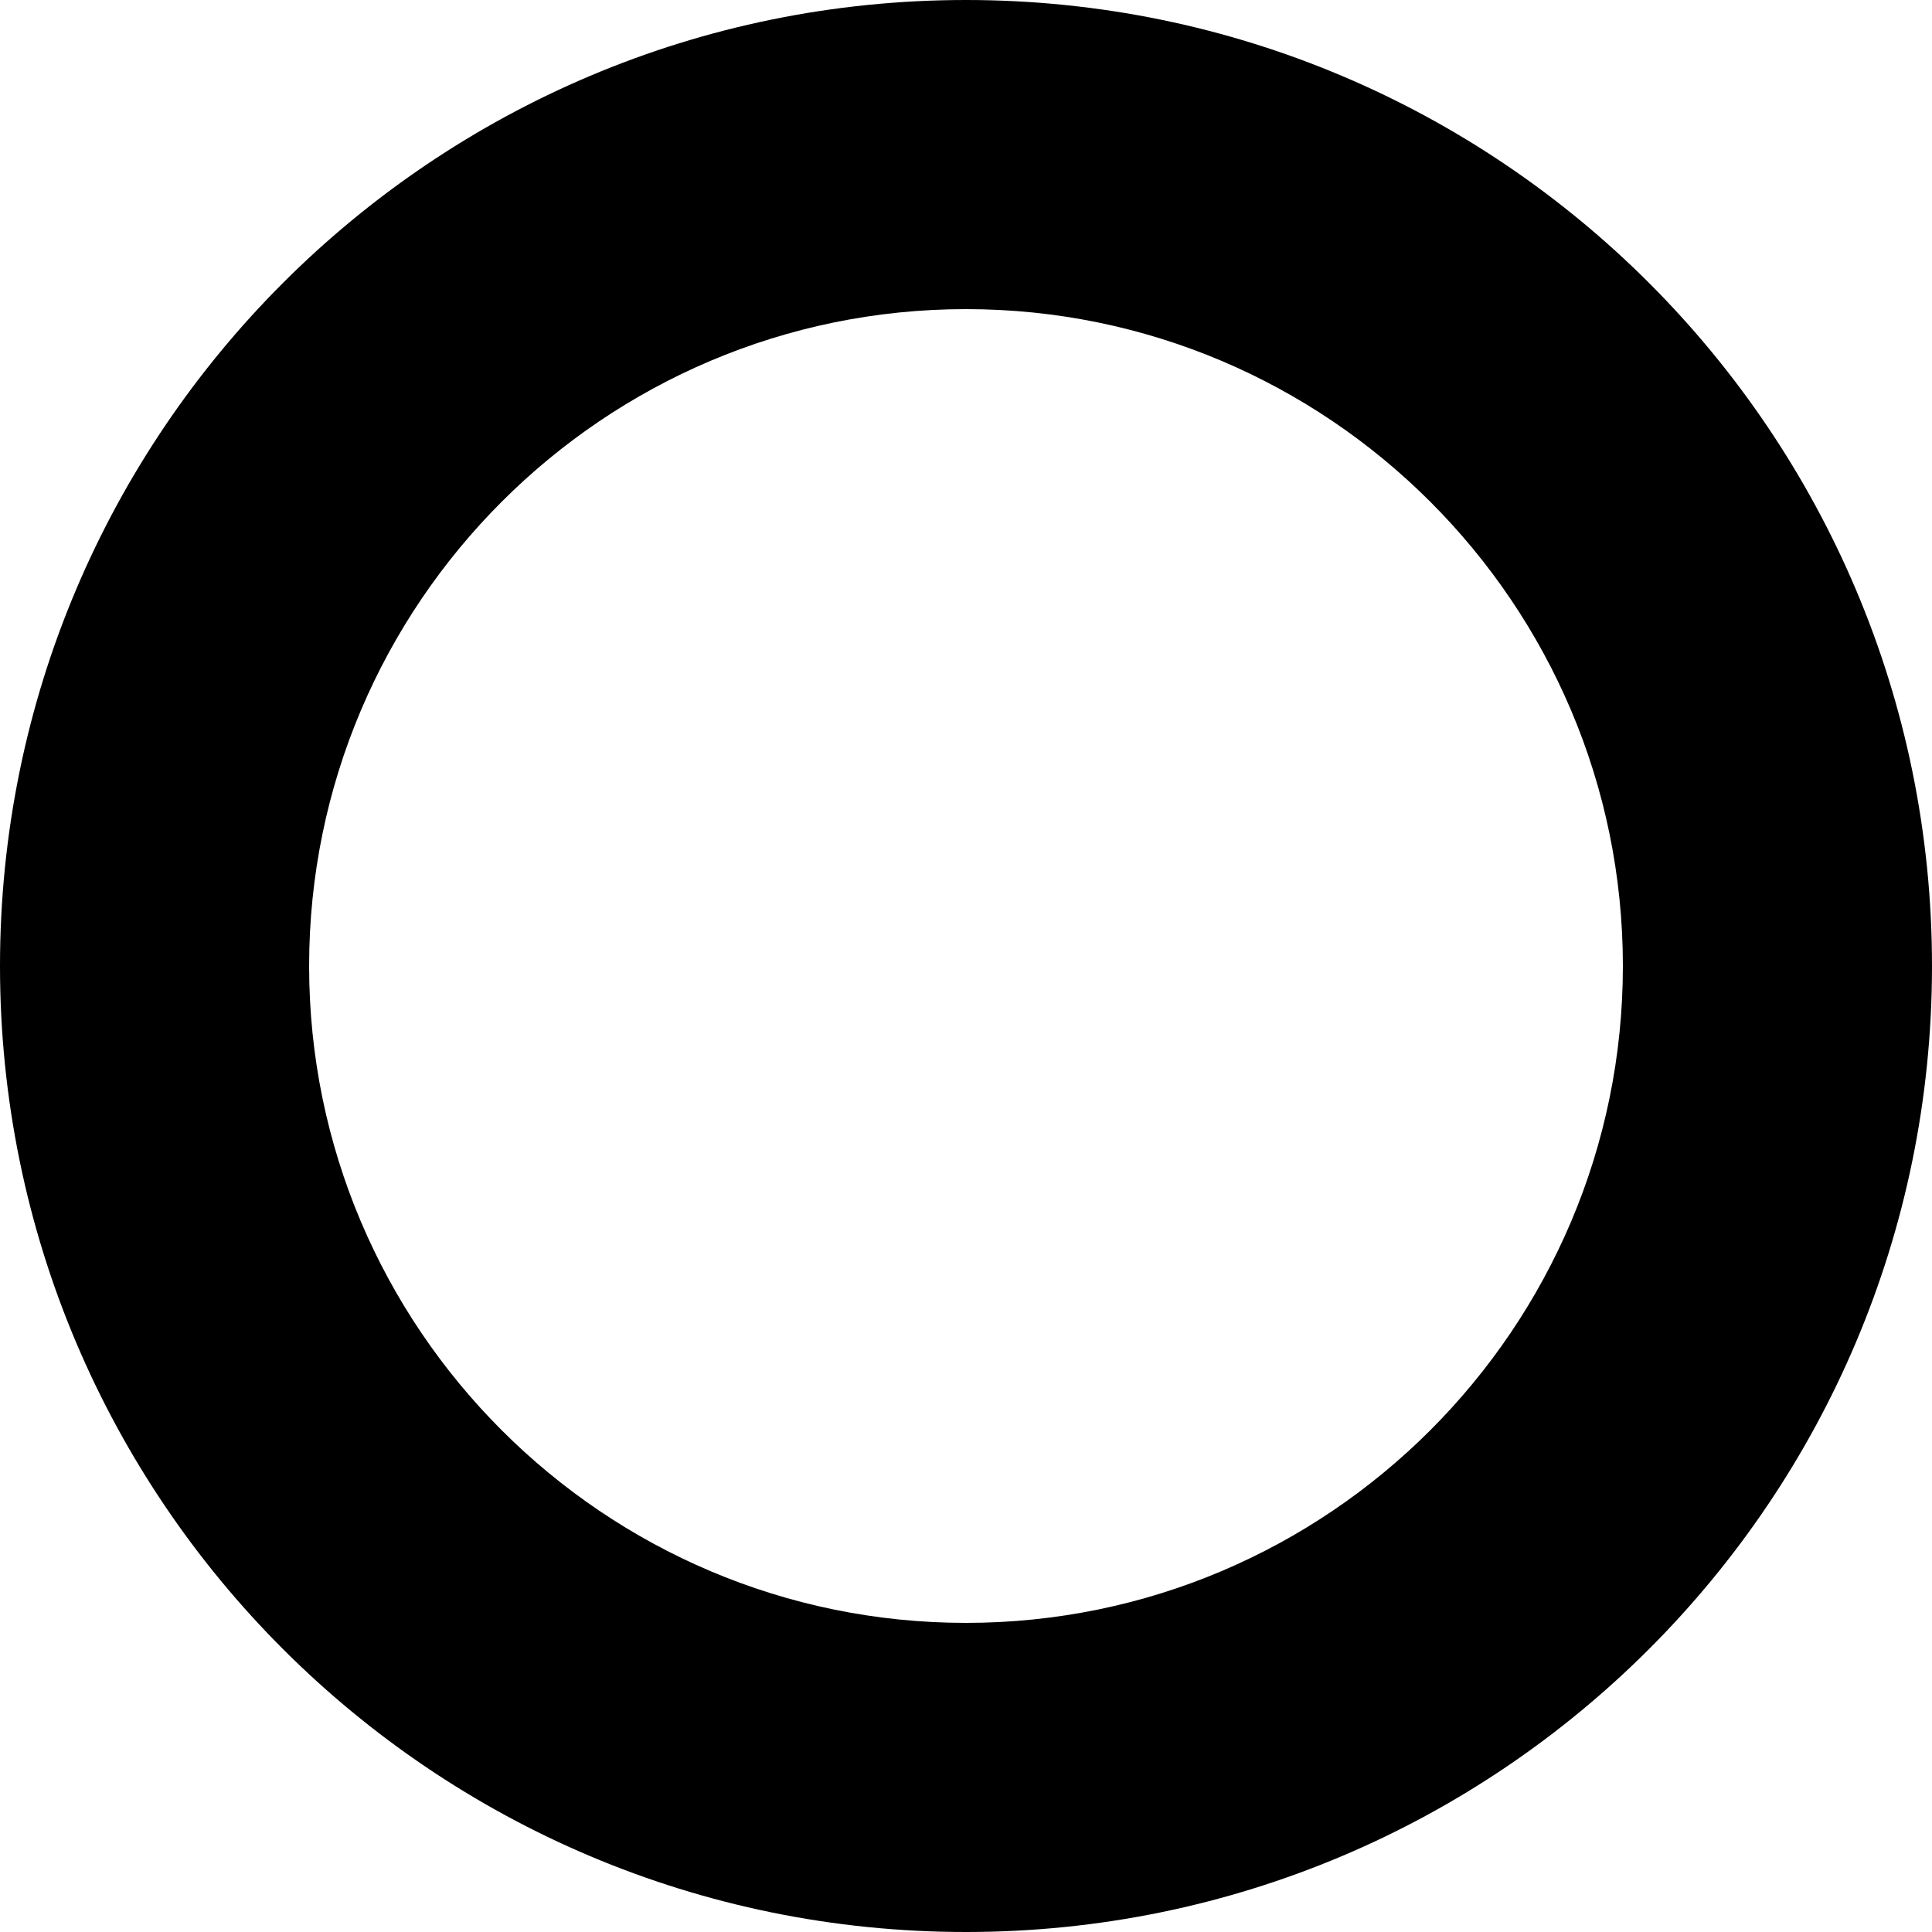
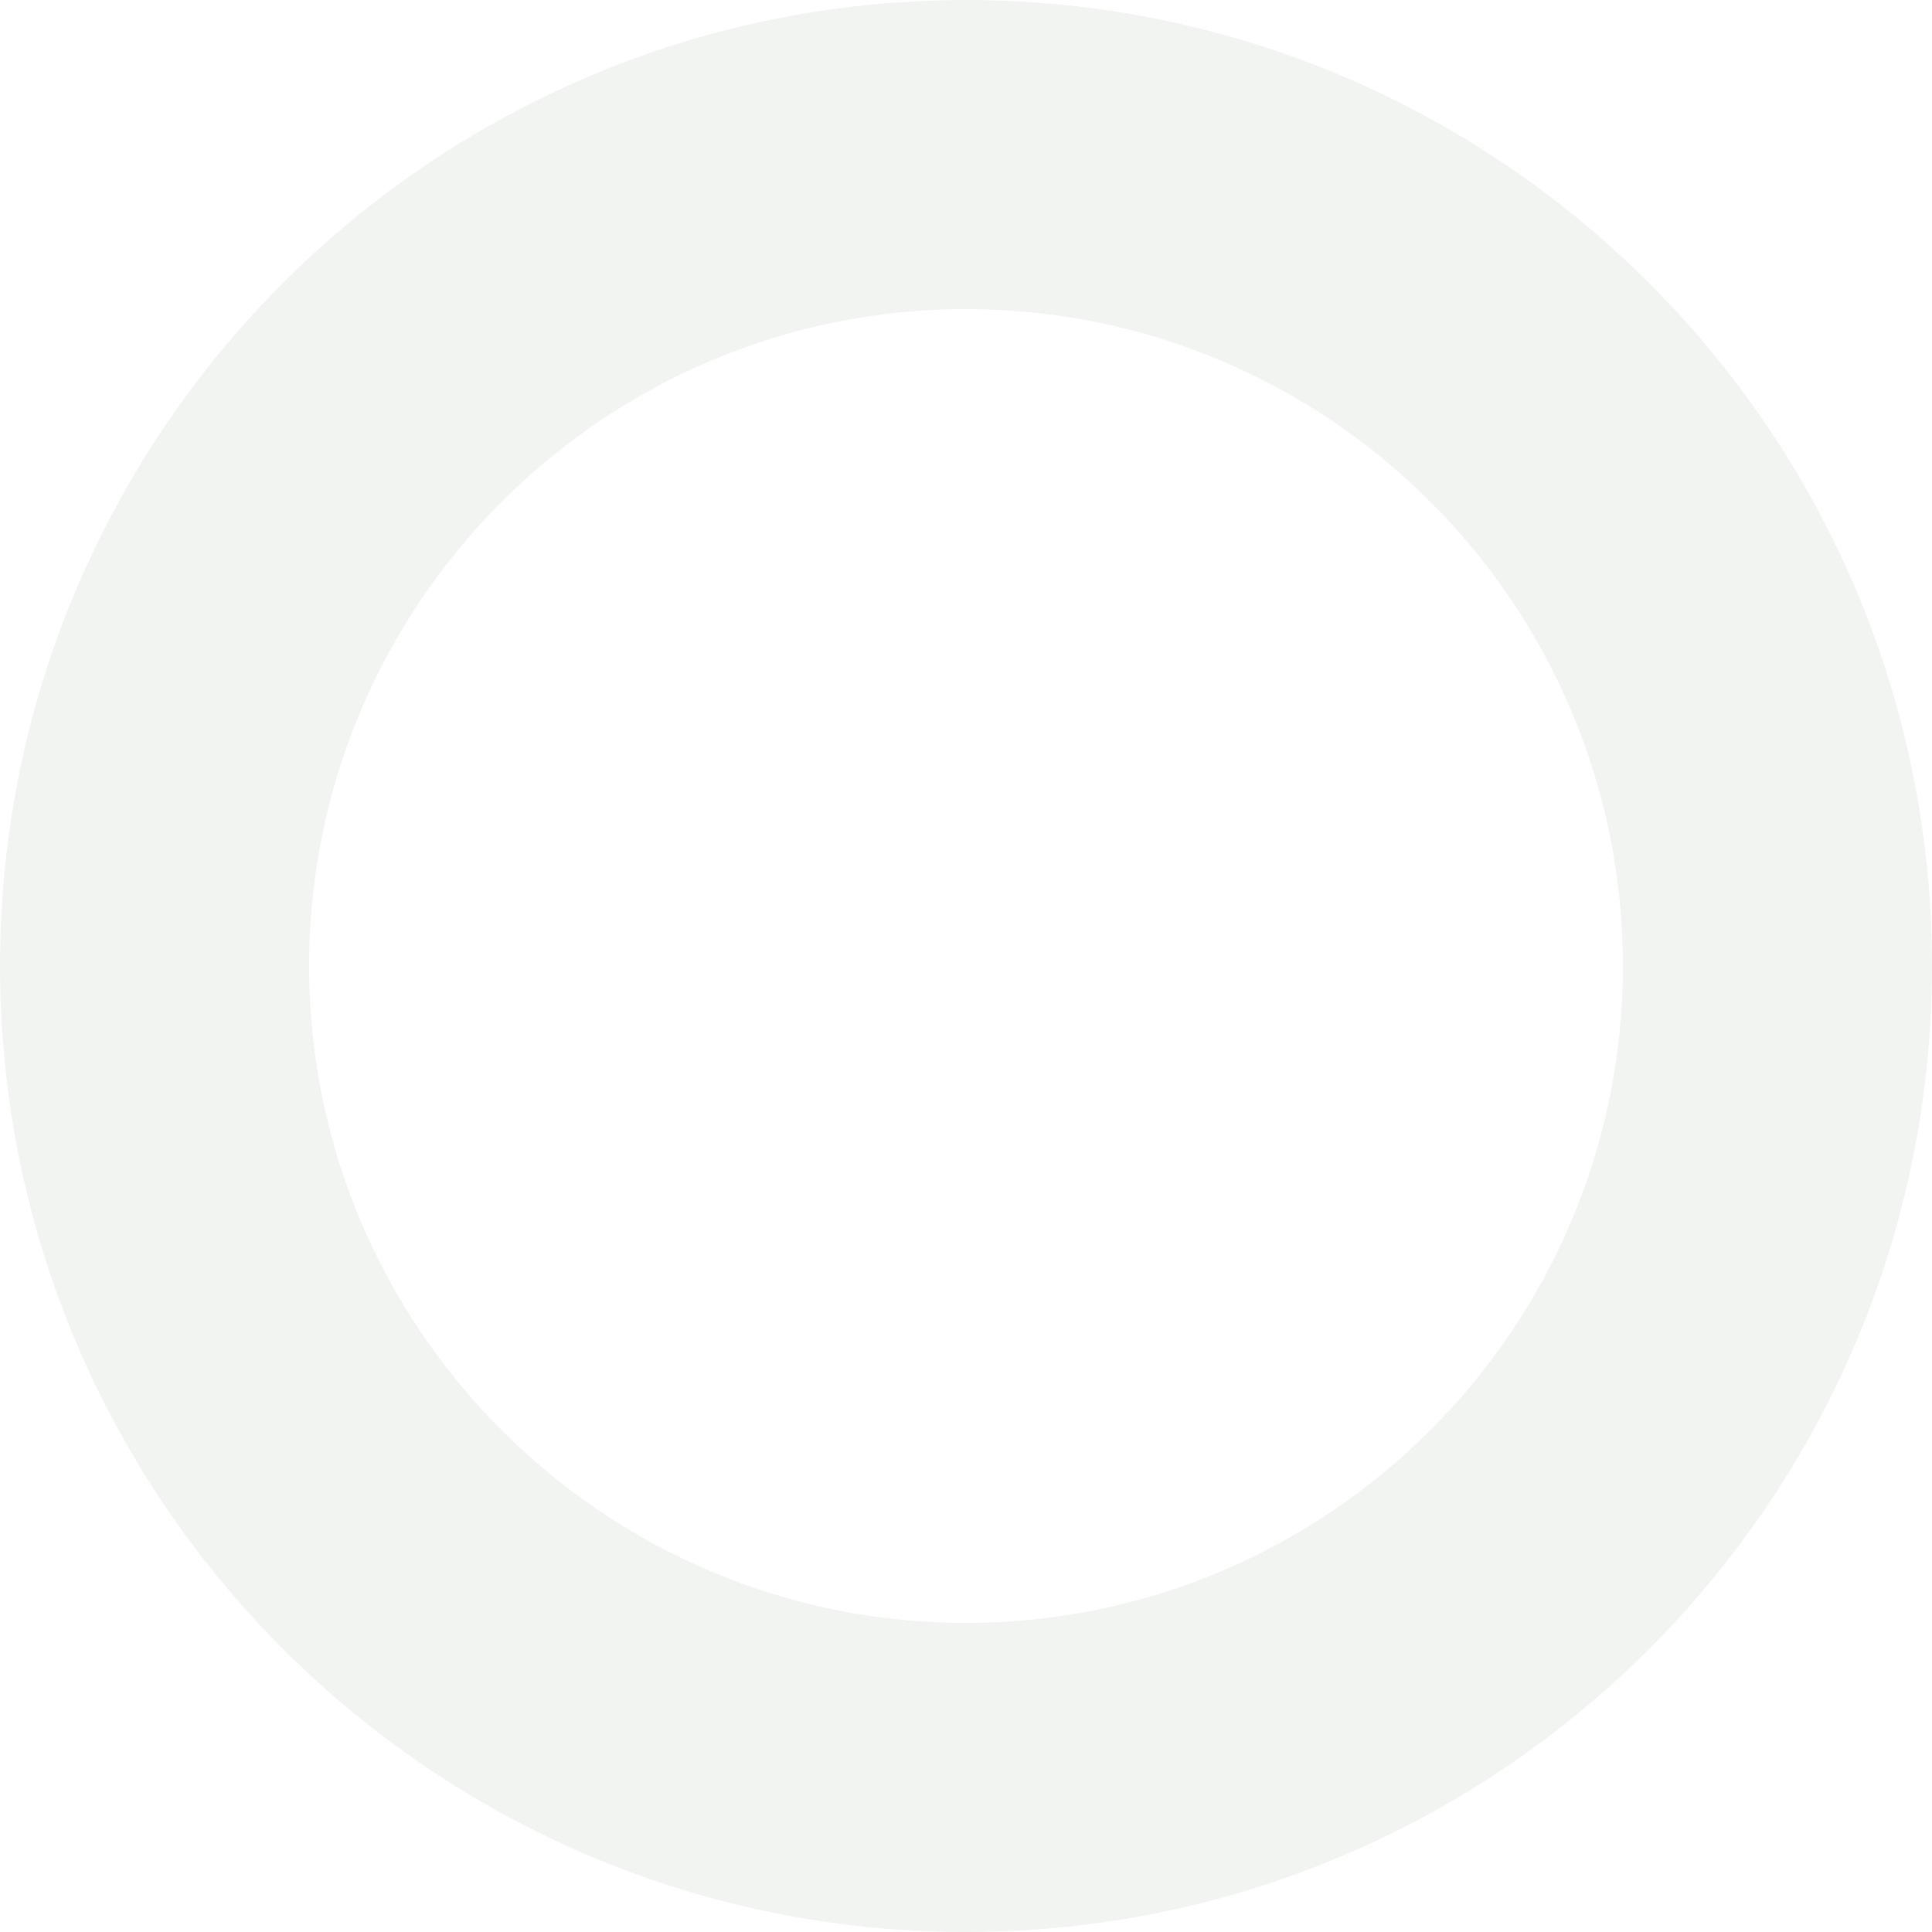
- <svg xmlns="http://www.w3.org/2000/svg" width="25" height="25">
+ <svg xmlns="http://www.w3.org/2000/svg" width="25" height="25" fill="#eef1ef" fill-opacity="0.8">
  <path d="M12.5 4c4.687 0 8.5 3.813 8.5 8.5 0 4.687-3.813 8.5-8.5 8.5C7.813 21 4 17.187 4 12.5 4 7.813 7.813 4 12.5 4m0-4C5.597 0 0 5.597 0 12.5S5.597 25 12.5 25 25 19.403 25 12.5 19.403 0 12.5 0z" />
</svg>
